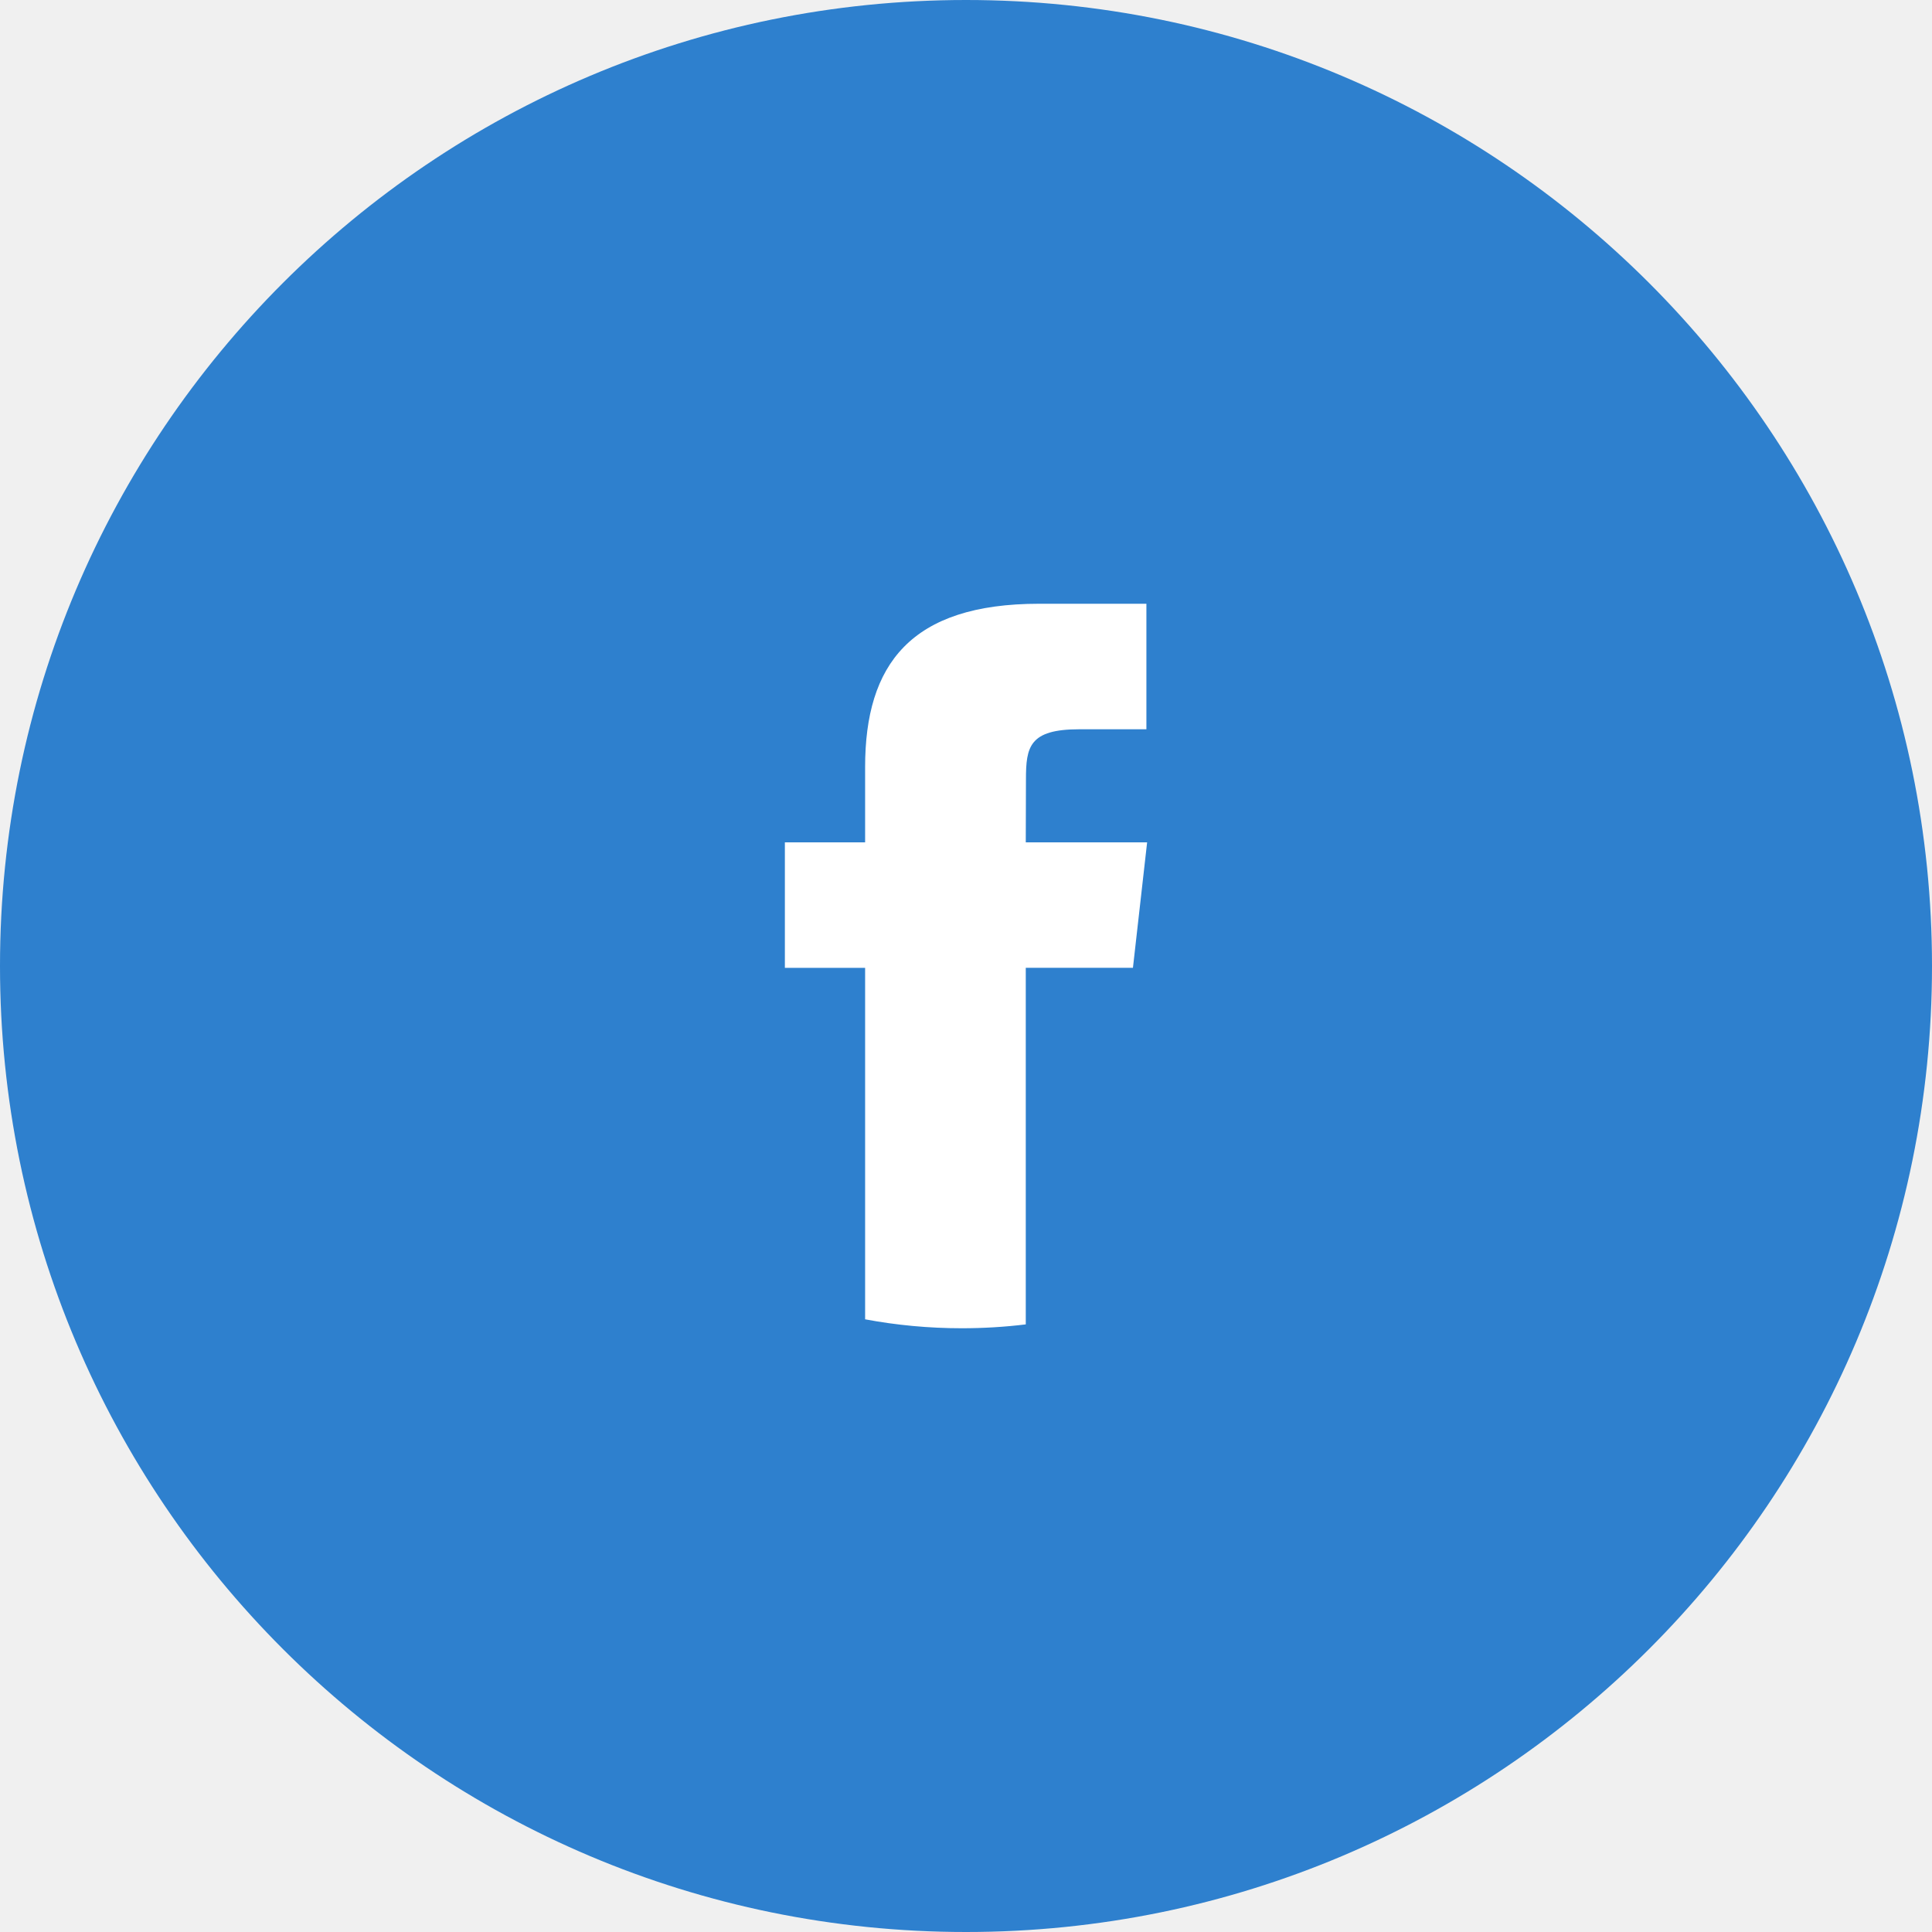
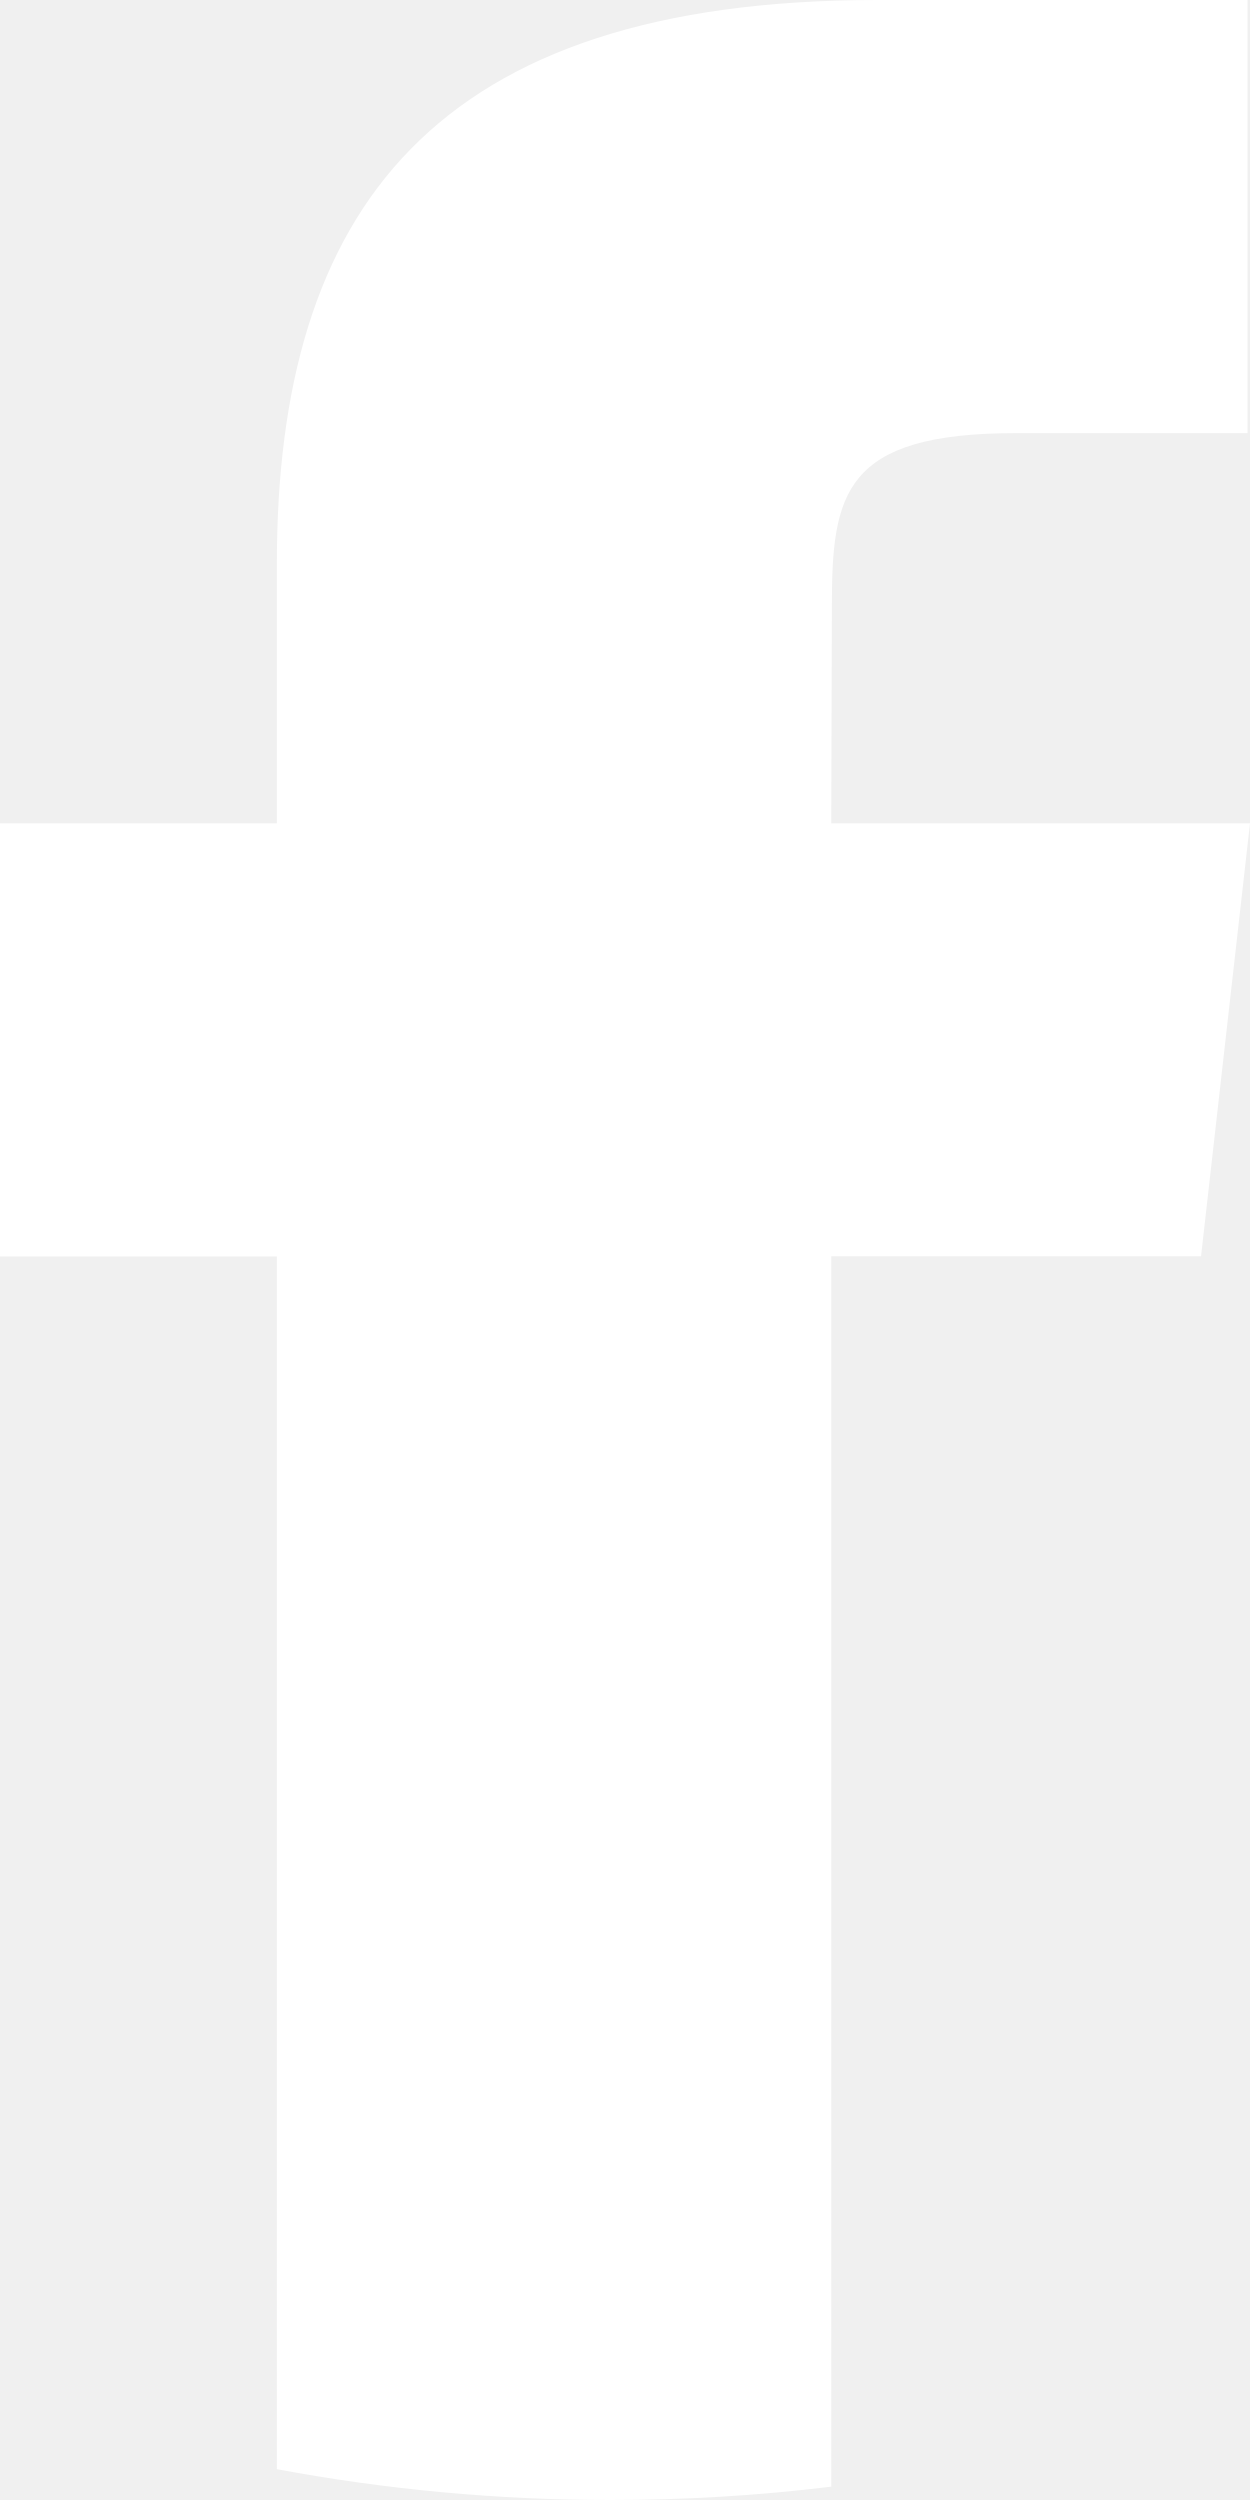
- <svg xmlns="http://www.w3.org/2000/svg" width="32" height="32" viewBox="0 0 32 32" fill="none">
-   <circle cx="16" cy="16" r="16" fill="#2E80CE" />
-   <path d="M16.99 21.936V16.03H18.765L19 13.952H16.99L16.993 12.911C16.993 12.369 17.048 12.079 17.878 12.079H18.988V10H17.212C15.08 10 14.329 11.008 14.329 12.704V13.952H13V16.031H14.329V21.852C14.847 21.949 15.383 22 15.931 22C16.285 22 16.639 21.979 16.99 21.936Z" fill="white" />
+ <svg xmlns="http://www.w3.org/2000/svg" width="6" height="12" viewBox="0 0 6 12" fill="none">
+   <path d="M3.99 11.936V6.03H5.765L6 3.952H3.99L3.993 2.911C3.993 2.369 4.048 2.079 4.878 2.079H5.988V0H4.212C2.08 0 1.329 1.008 1.329 2.704V3.952H0V6.031H1.329V11.852C1.847 11.949 2.383 12 2.931 12C3.285 12 3.639 11.979 3.99 11.936Z" fill="white" />
</svg>
